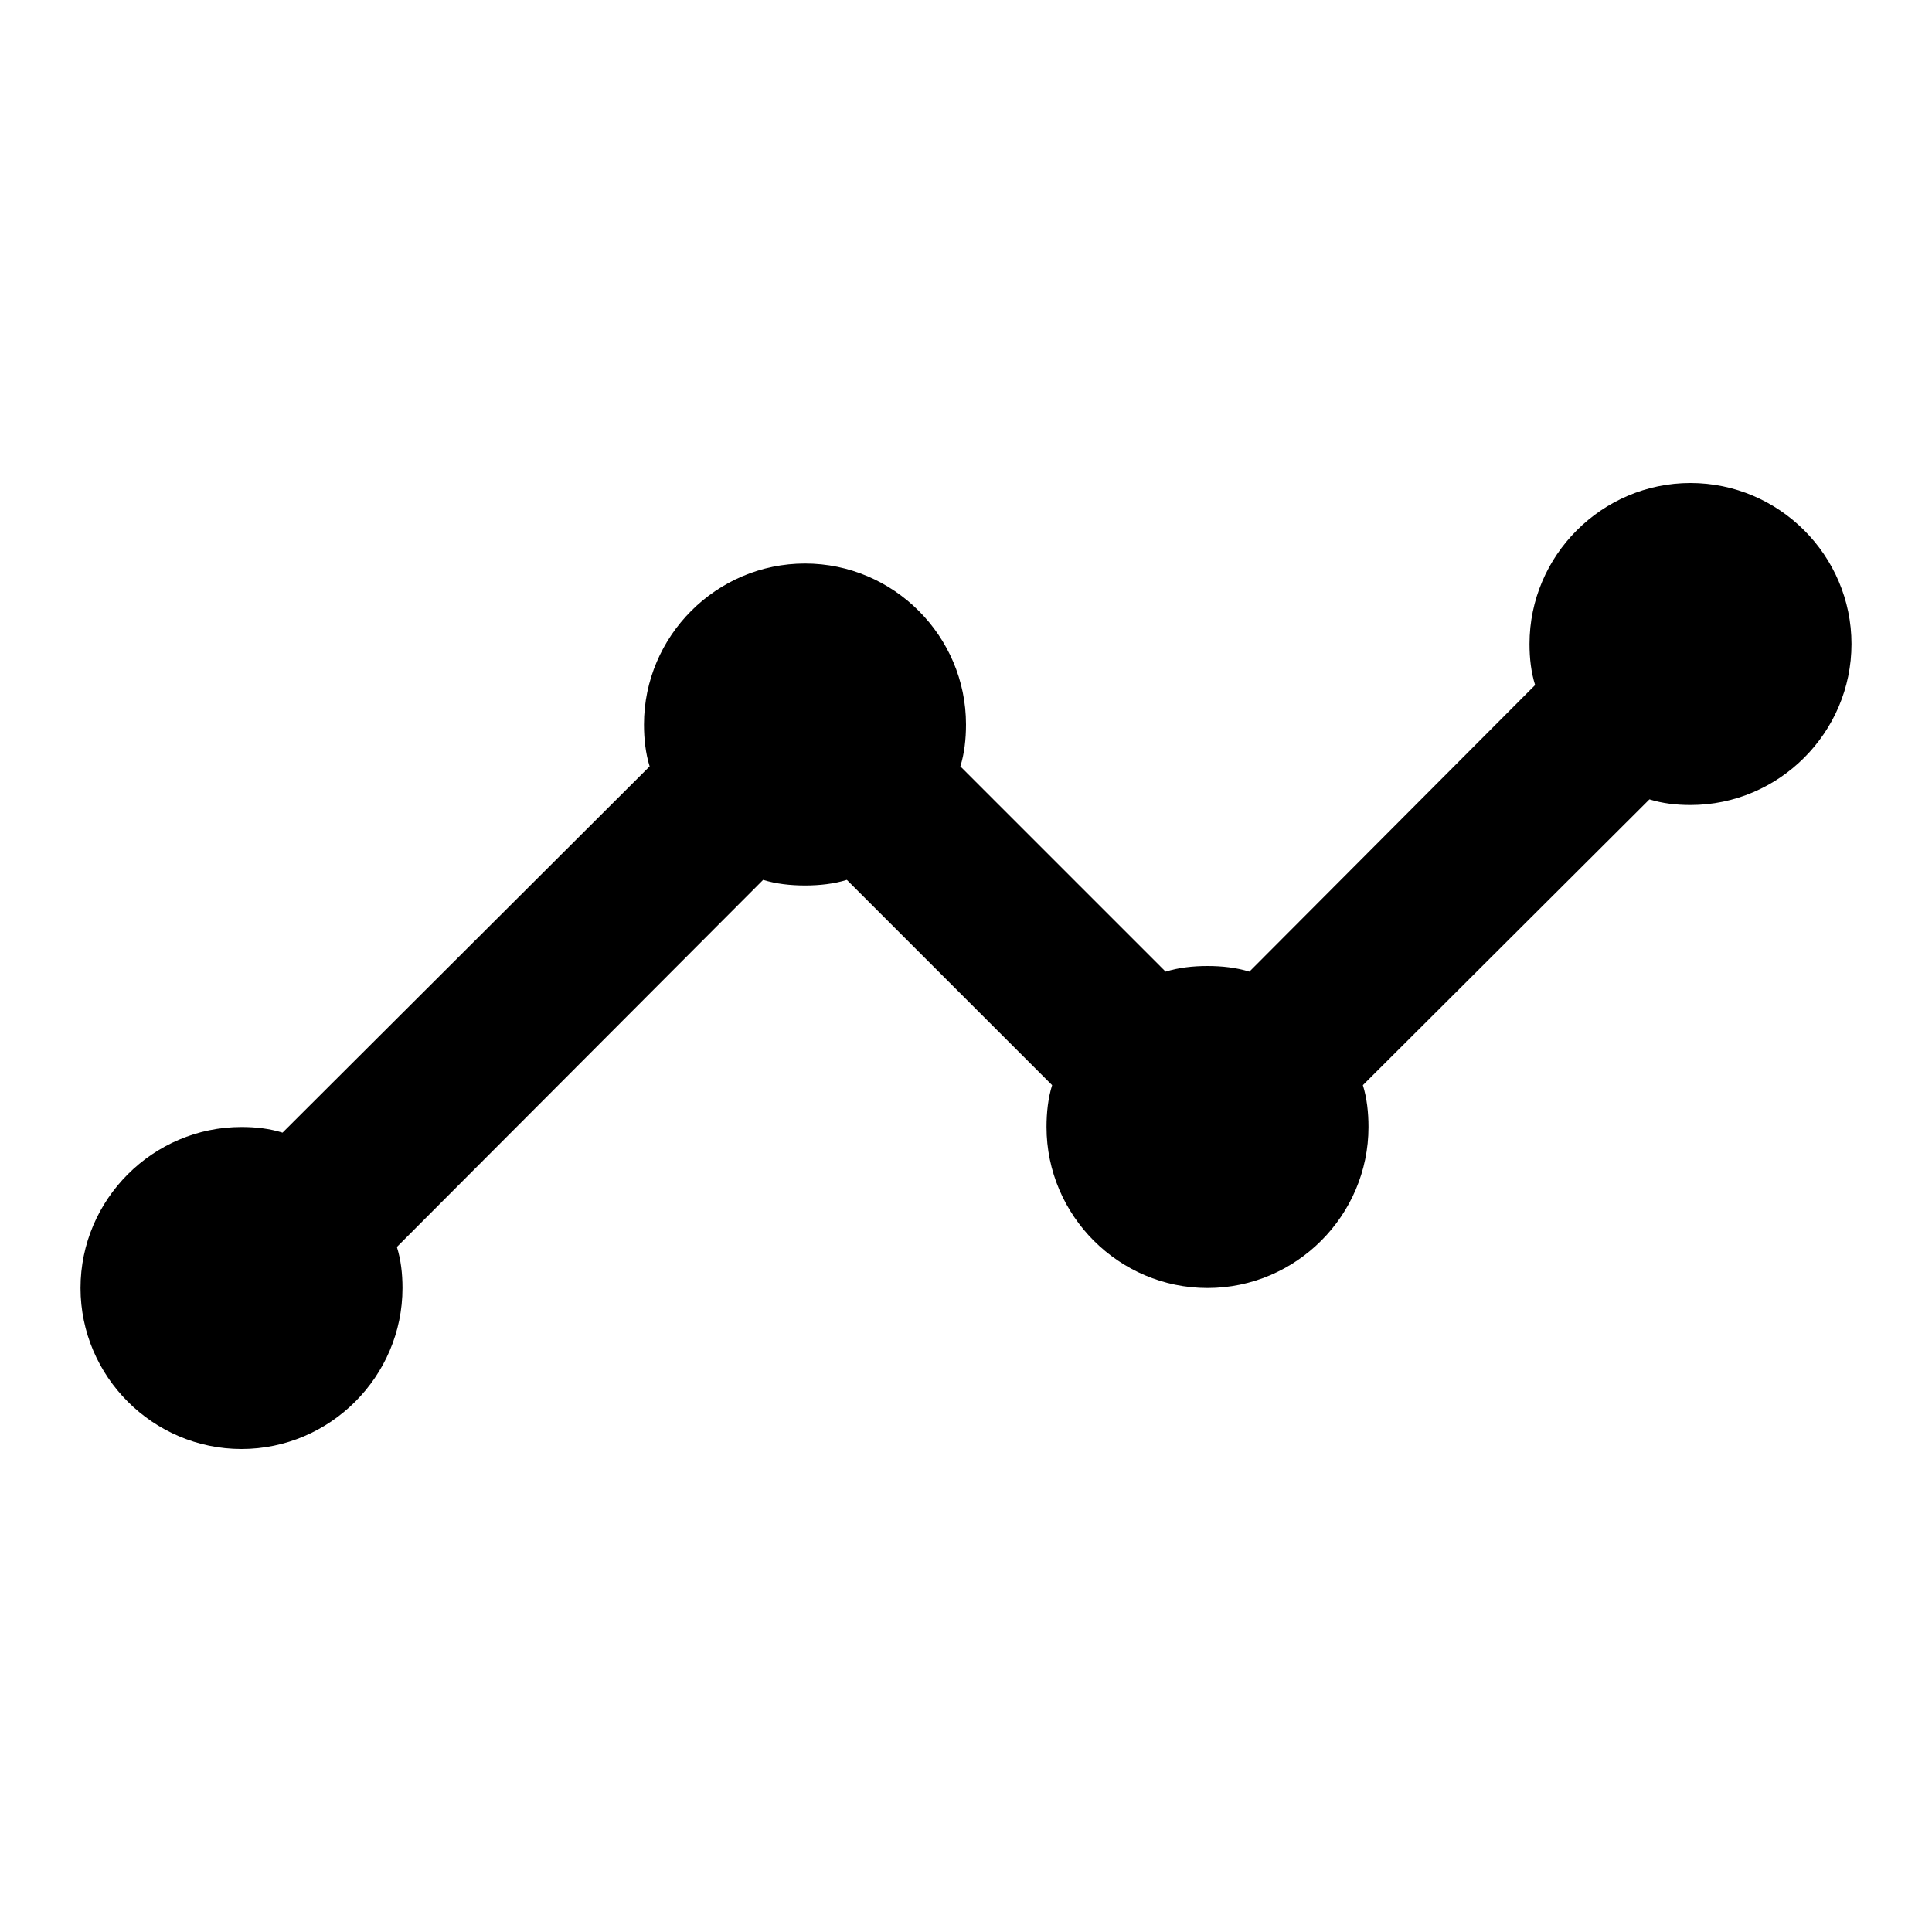
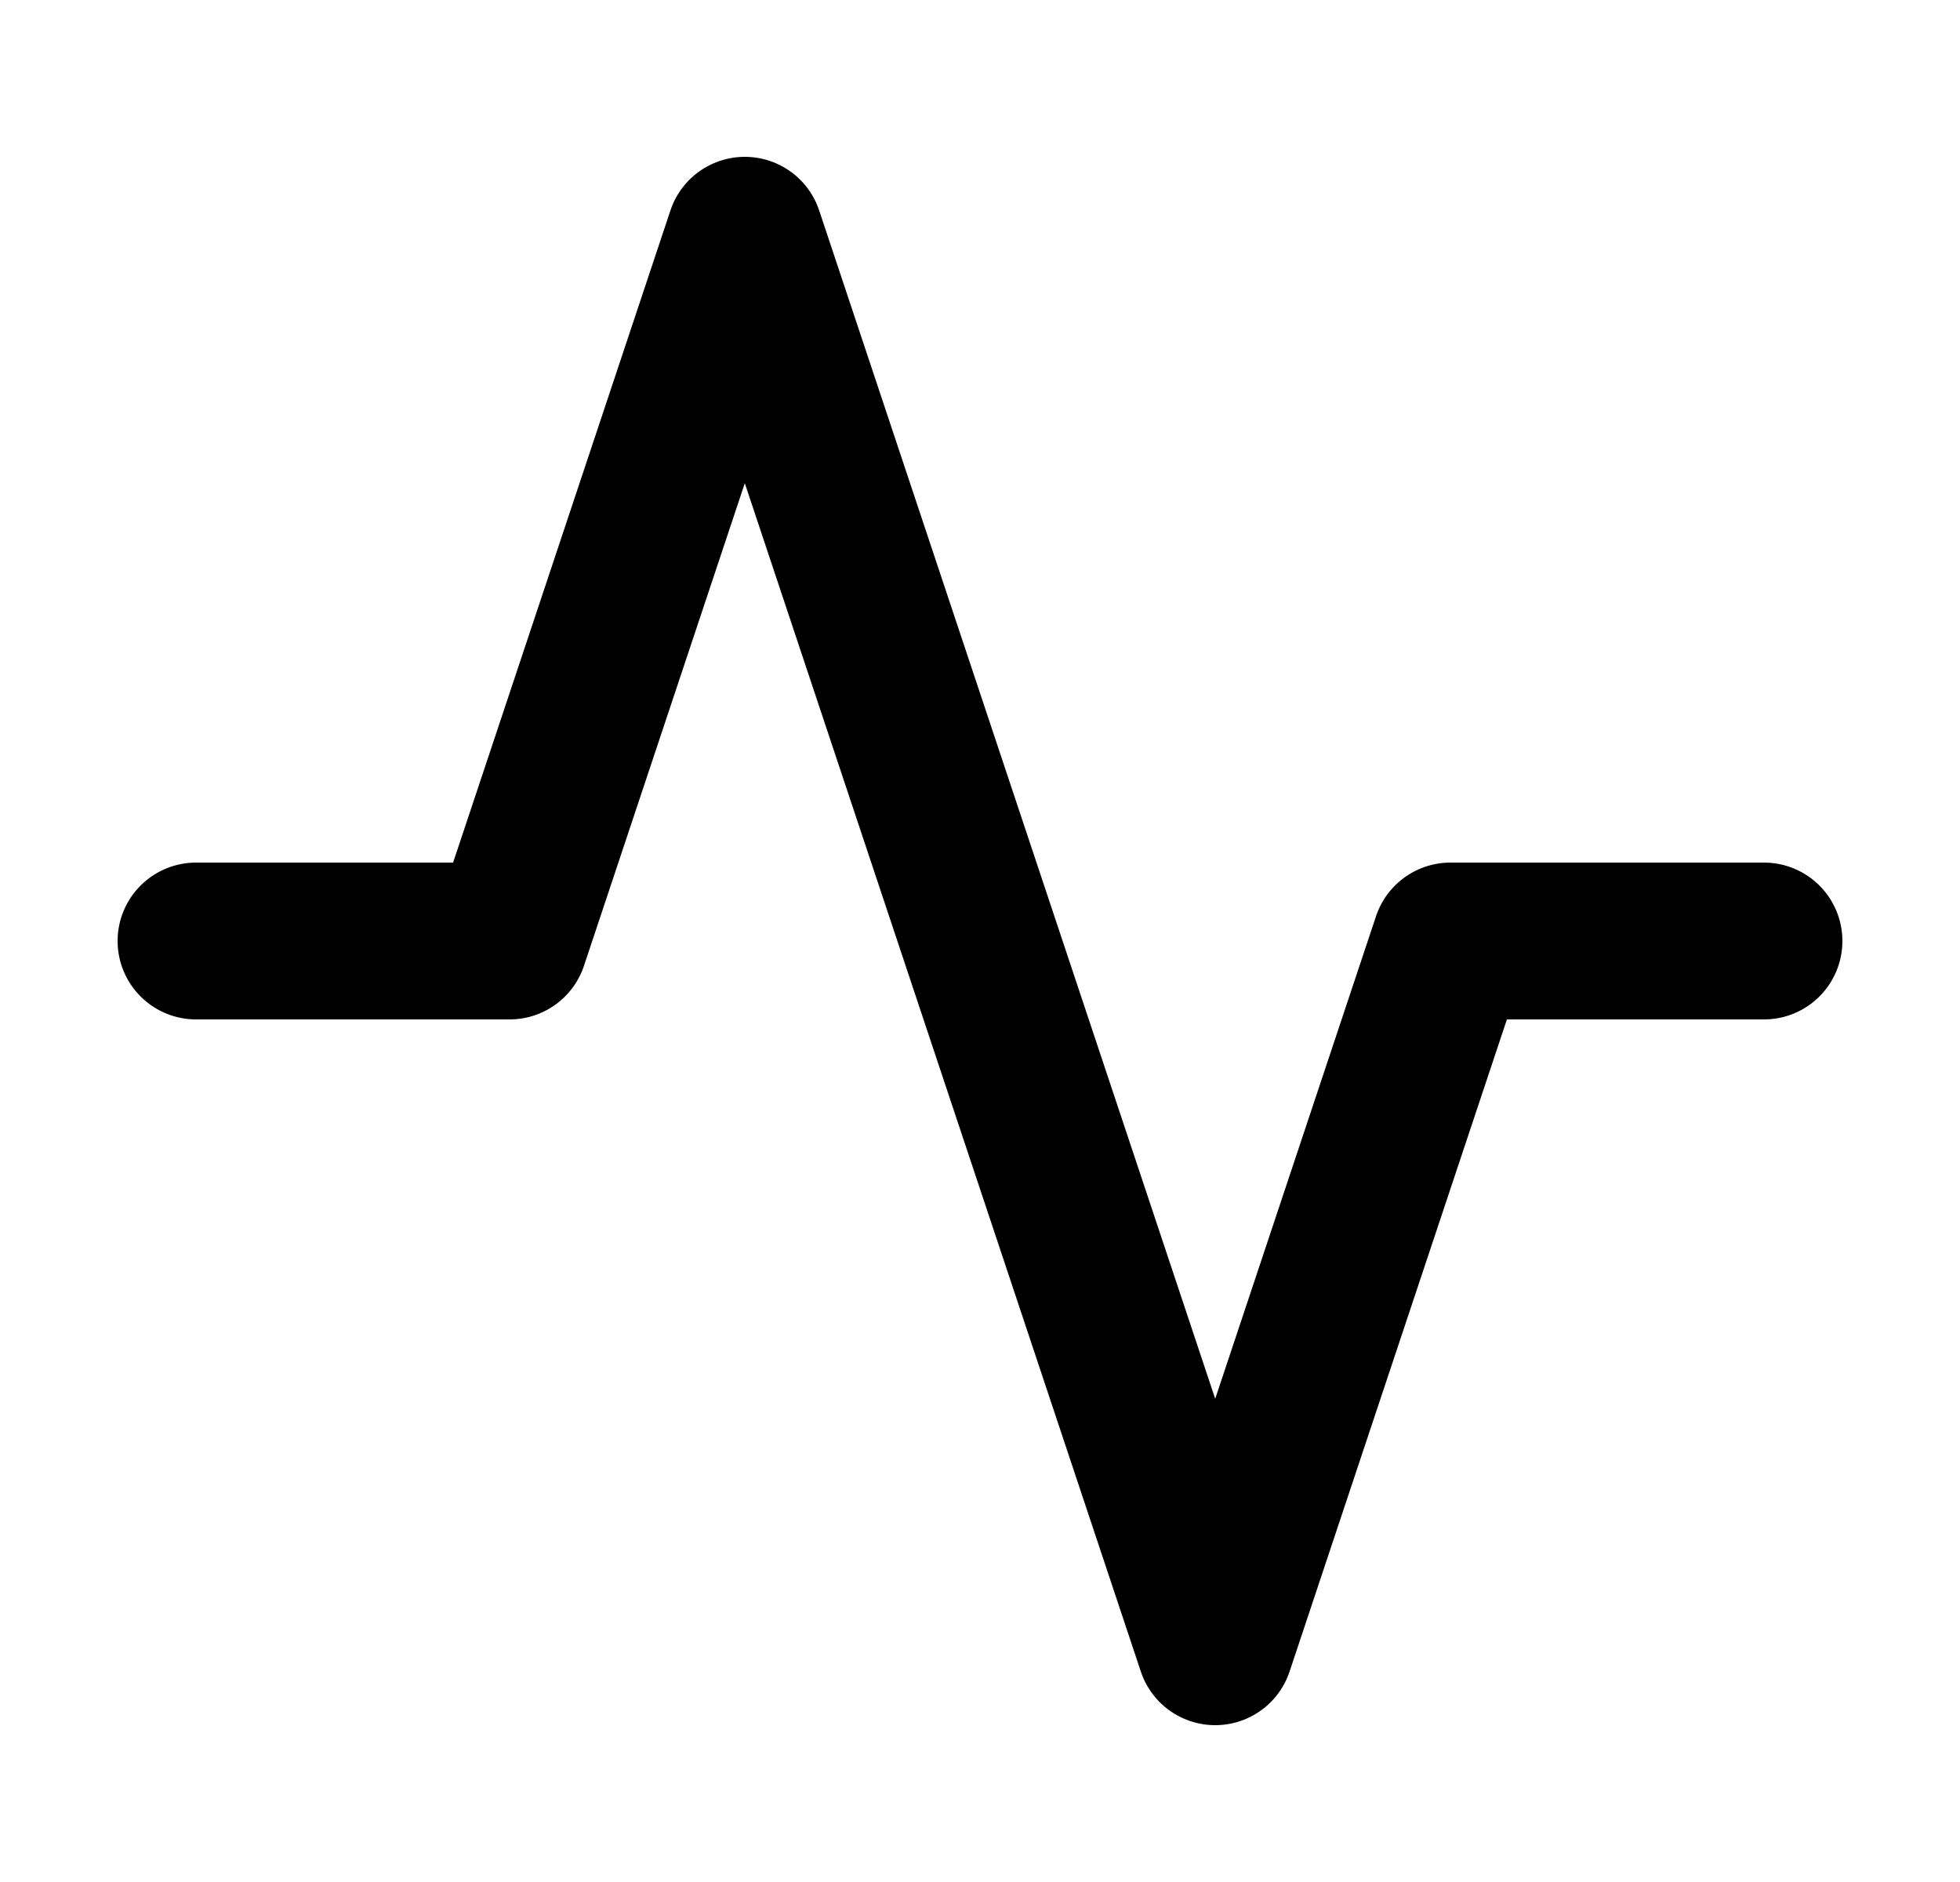
- <svg xmlns="http://www.w3.org/2000/svg" width="52" height="52" viewBox="0 0 52 52" fill="none">
-   <path d="M49.833 17.333C49.833 19.717 47.883 21.667 45.5 21.667C45.11 21.667 44.742 21.623 44.395 21.515L36.682 29.207C36.79 29.553 36.833 29.943 36.833 30.333C36.833 32.717 34.883 34.667 32.5 34.667C30.117 34.667 28.167 32.717 28.167 30.333C28.167 29.943 28.21 29.553 28.318 29.207L22.793 23.682C22.447 23.79 22.057 23.833 21.667 23.833C21.277 23.833 20.887 23.79 20.54 23.682L10.682 33.562C10.79 33.908 10.833 34.277 10.833 34.667C10.833 37.05 8.883 39 6.5 39C4.117 39 2.167 37.05 2.167 34.667C2.167 32.283 4.117 30.333 6.5 30.333C6.89 30.333 7.258 30.377 7.605 30.485L17.485 20.627C17.377 20.28 17.333 19.89 17.333 19.5C17.333 17.117 19.283 15.167 21.667 15.167C24.05 15.167 26 17.117 26 19.5C26 19.89 25.957 20.28 25.848 20.627L31.373 26.152C31.72 26.043 32.11 26 32.5 26C32.89 26 33.28 26.043 33.627 26.152L41.318 18.438C41.21 18.092 41.167 17.723 41.167 17.333C41.167 14.95 43.117 13 45.5 13C47.883 13 49.833 14.95 49.833 17.333Z" fill="black" />
+ <svg xmlns="http://www.w3.org/2000/svg" width="25" height="24" viewBox="0 0 25 24" fill="none">
+   <path d="M22.5 12H18.5L15.5 21L9.5 3L6.5 12H2.5" stroke="black" stroke-width="2" stroke-linecap="round" stroke-linejoin="round" />
</svg>
